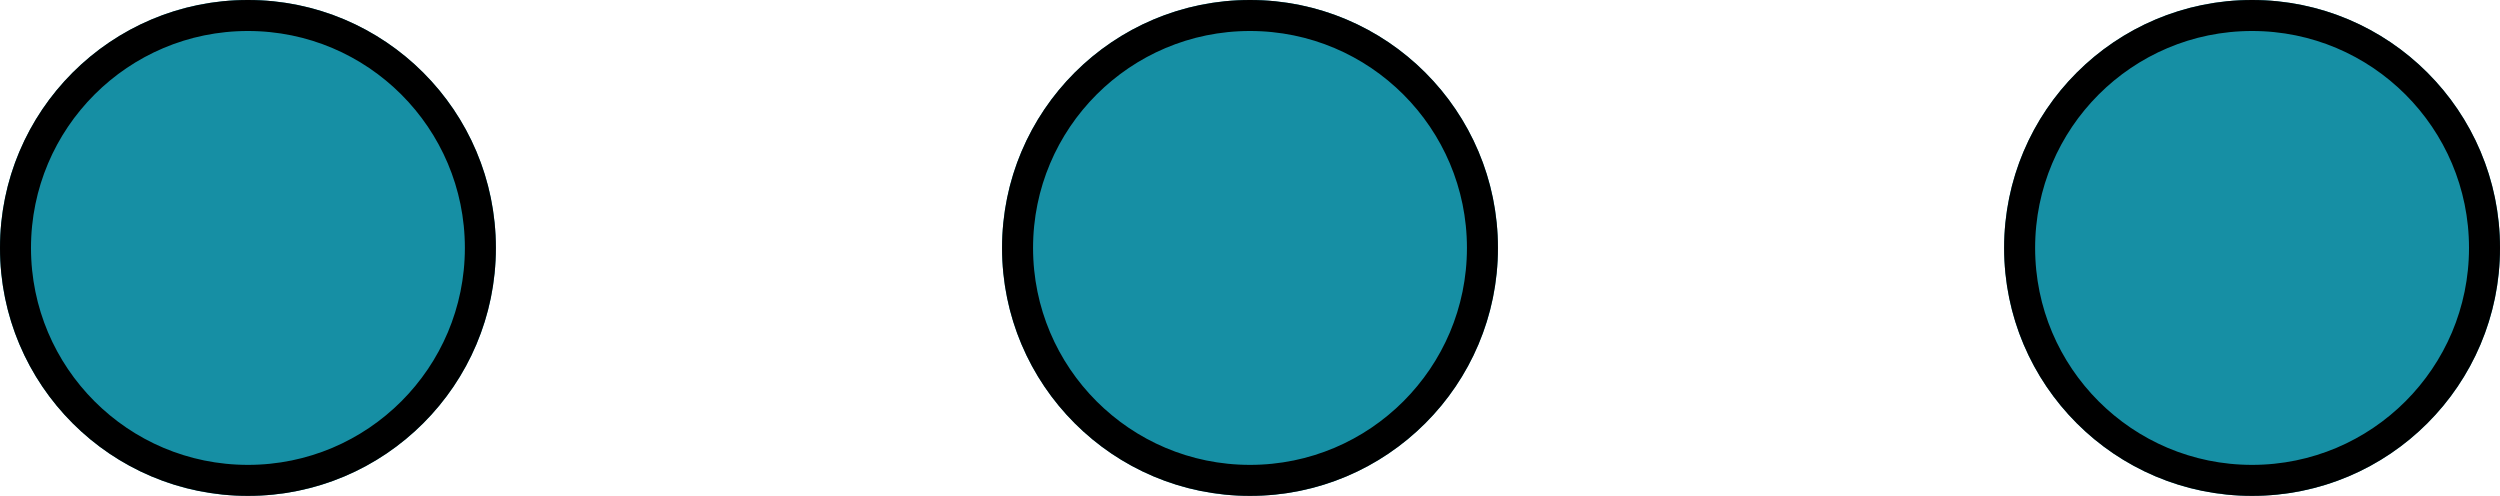
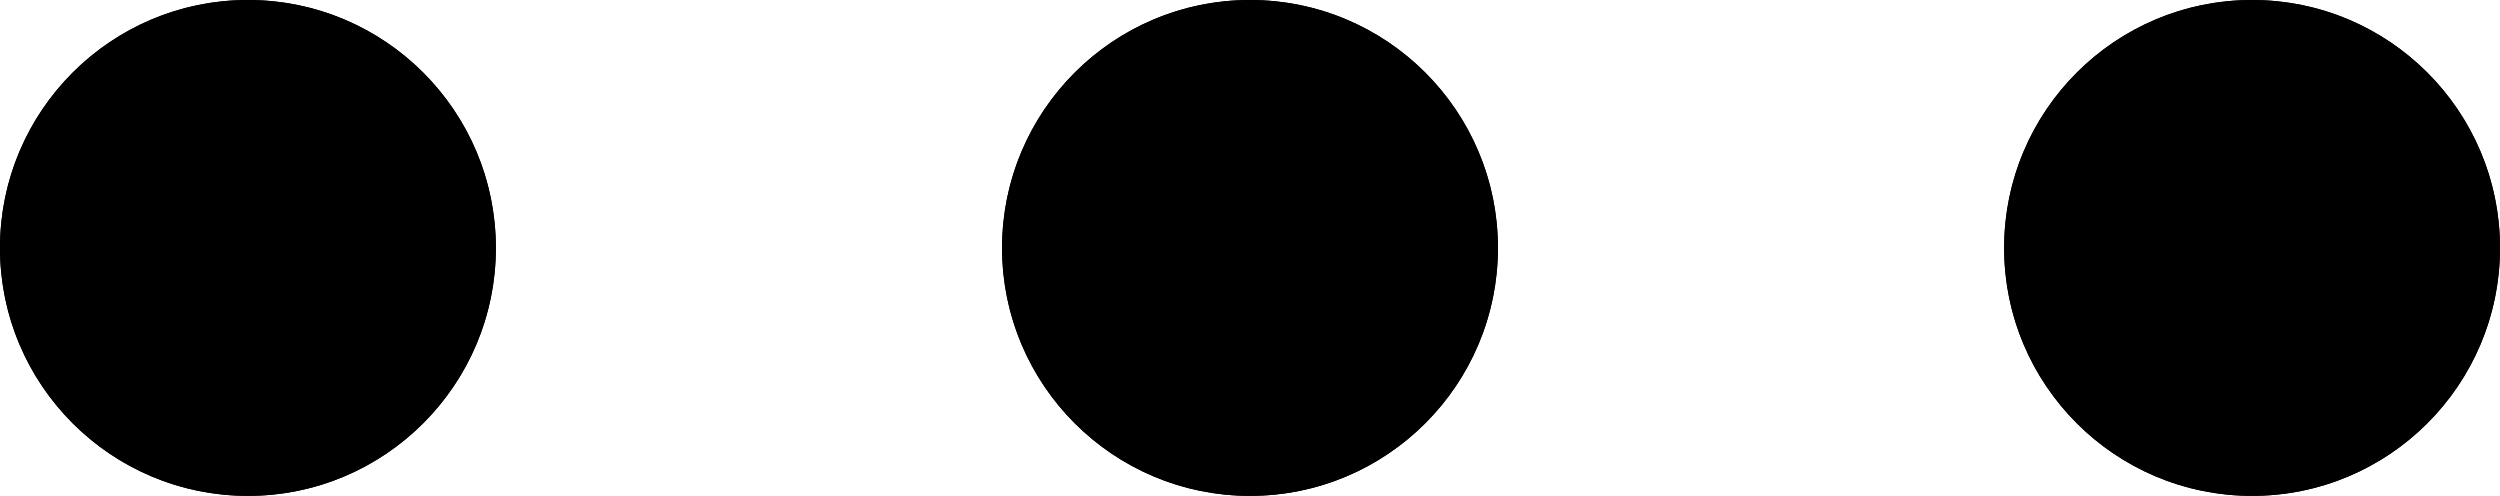
- <svg xmlns="http://www.w3.org/2000/svg" width="242" height="48" viewBox="0 0 242 48">
+ <svg xmlns="http://www.w3.org/2000/svg" version="1.1" id="圖層_1" x="0px" y="0px" viewBox="0 0 242 48" style="enable-background:new 0 0 242 48;" xml:space="preserve">
+   <style type="text/css">
+ 	.st0{fill:none;stroke:#000000;stroke-width:3;}
+ </style>
  <g id="ic-menu" transform="translate(2354 1982)">
-     <g id="Ellipse_355" data-name="Ellipse 355" transform="translate(-2354 -1982)" fill="#168fa4" stroke="#000" stroke-width="3">
-       <circle cx="24" cy="24" r="24" stroke="none" />
-       <circle cx="24" cy="24" r="22.5" fill="none" />
+     <g id="Ellipse_355" transform="translate(-2354 -1982)">
+       <circle cx="24" cy="24" r="24" />
+       <circle class="st0" cx="24" cy="24" r="22.5" />
    </g>
-     <g id="Ellipse_356" data-name="Ellipse 356" transform="translate(-2257 -1982)" fill="#168fa4" stroke="#000" stroke-width="3">
-       <circle cx="24" cy="24" r="24" stroke="none" />
-       <circle cx="24" cy="24" r="22.5" fill="none" />
+     <g id="Ellipse_356" transform="translate(-2257 -1982)">
+       <circle cx="24" cy="24" r="24" />
+       <circle class="st0" cx="24" cy="24" r="22.5" />
    </g>
-     <g id="Ellipse_357" data-name="Ellipse 357" transform="translate(-2160 -1982)" fill="#168fa4" stroke="#000" stroke-width="3">
-       <circle cx="24" cy="24" r="24" stroke="none" />
-       <circle cx="24" cy="24" r="22.5" fill="none" />
+     <g id="Ellipse_357" transform="translate(-2160 -1982)">
+       <circle cx="24" cy="24" r="24" />
+       <circle class="st0" cx="24" cy="24" r="22.5" />
    </g>
  </g>
</svg>
